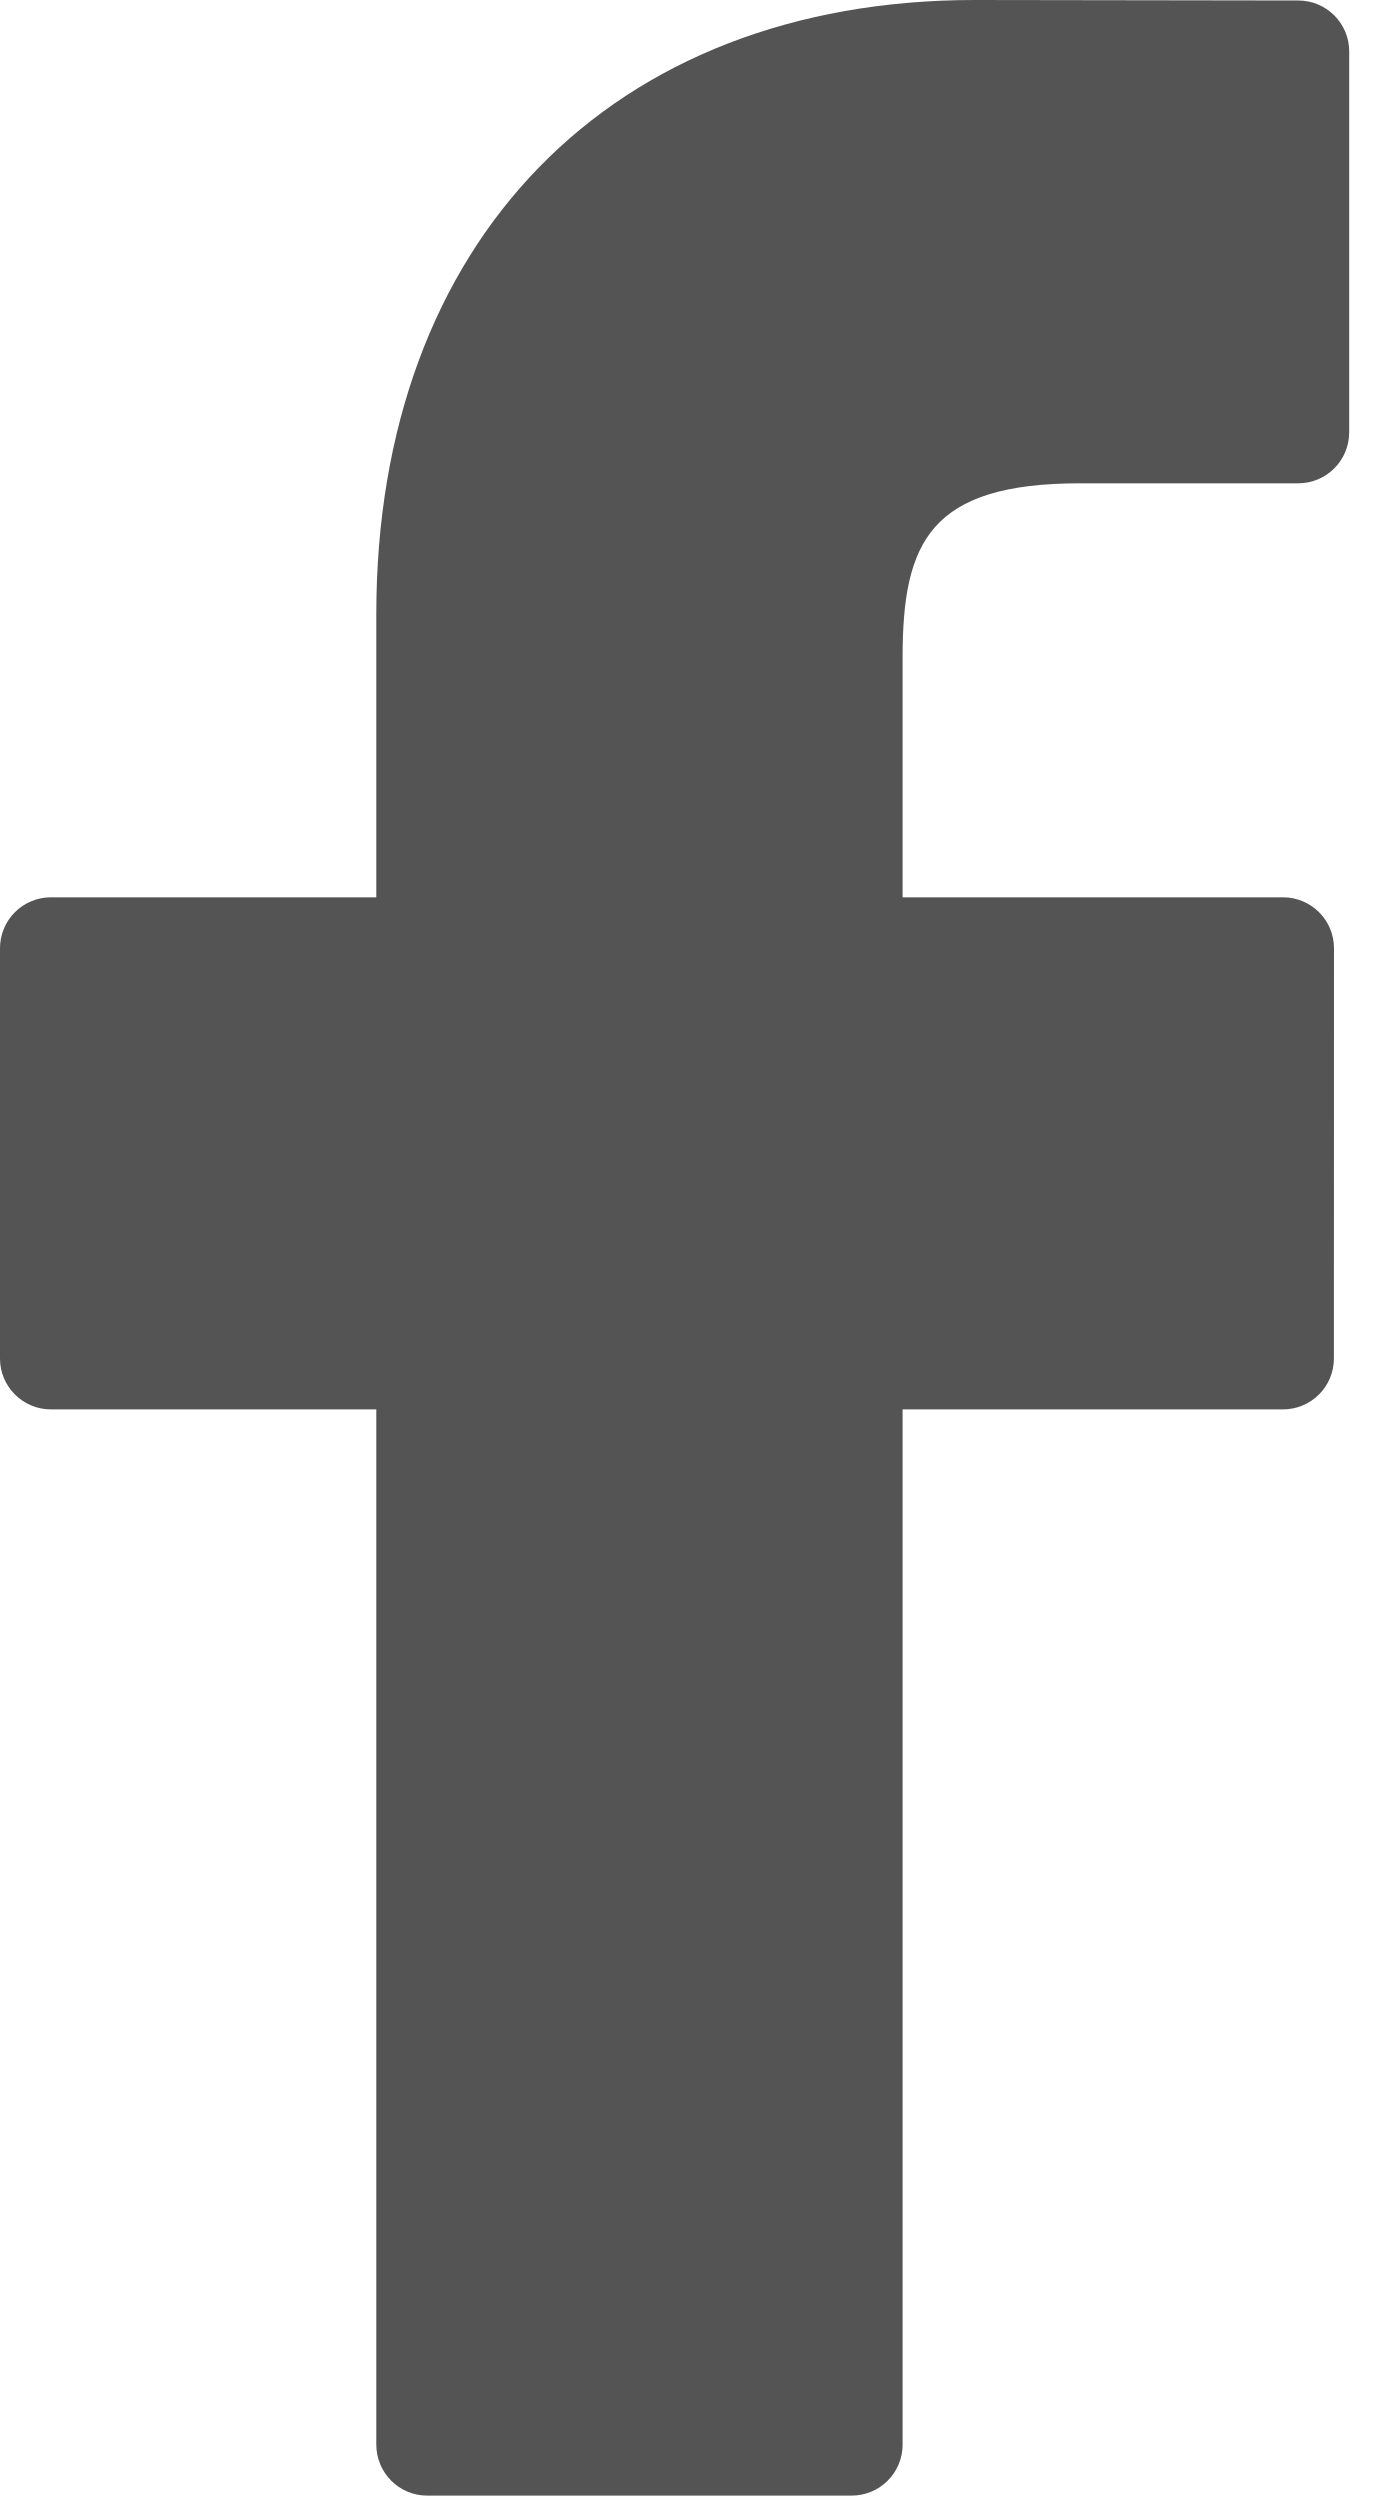
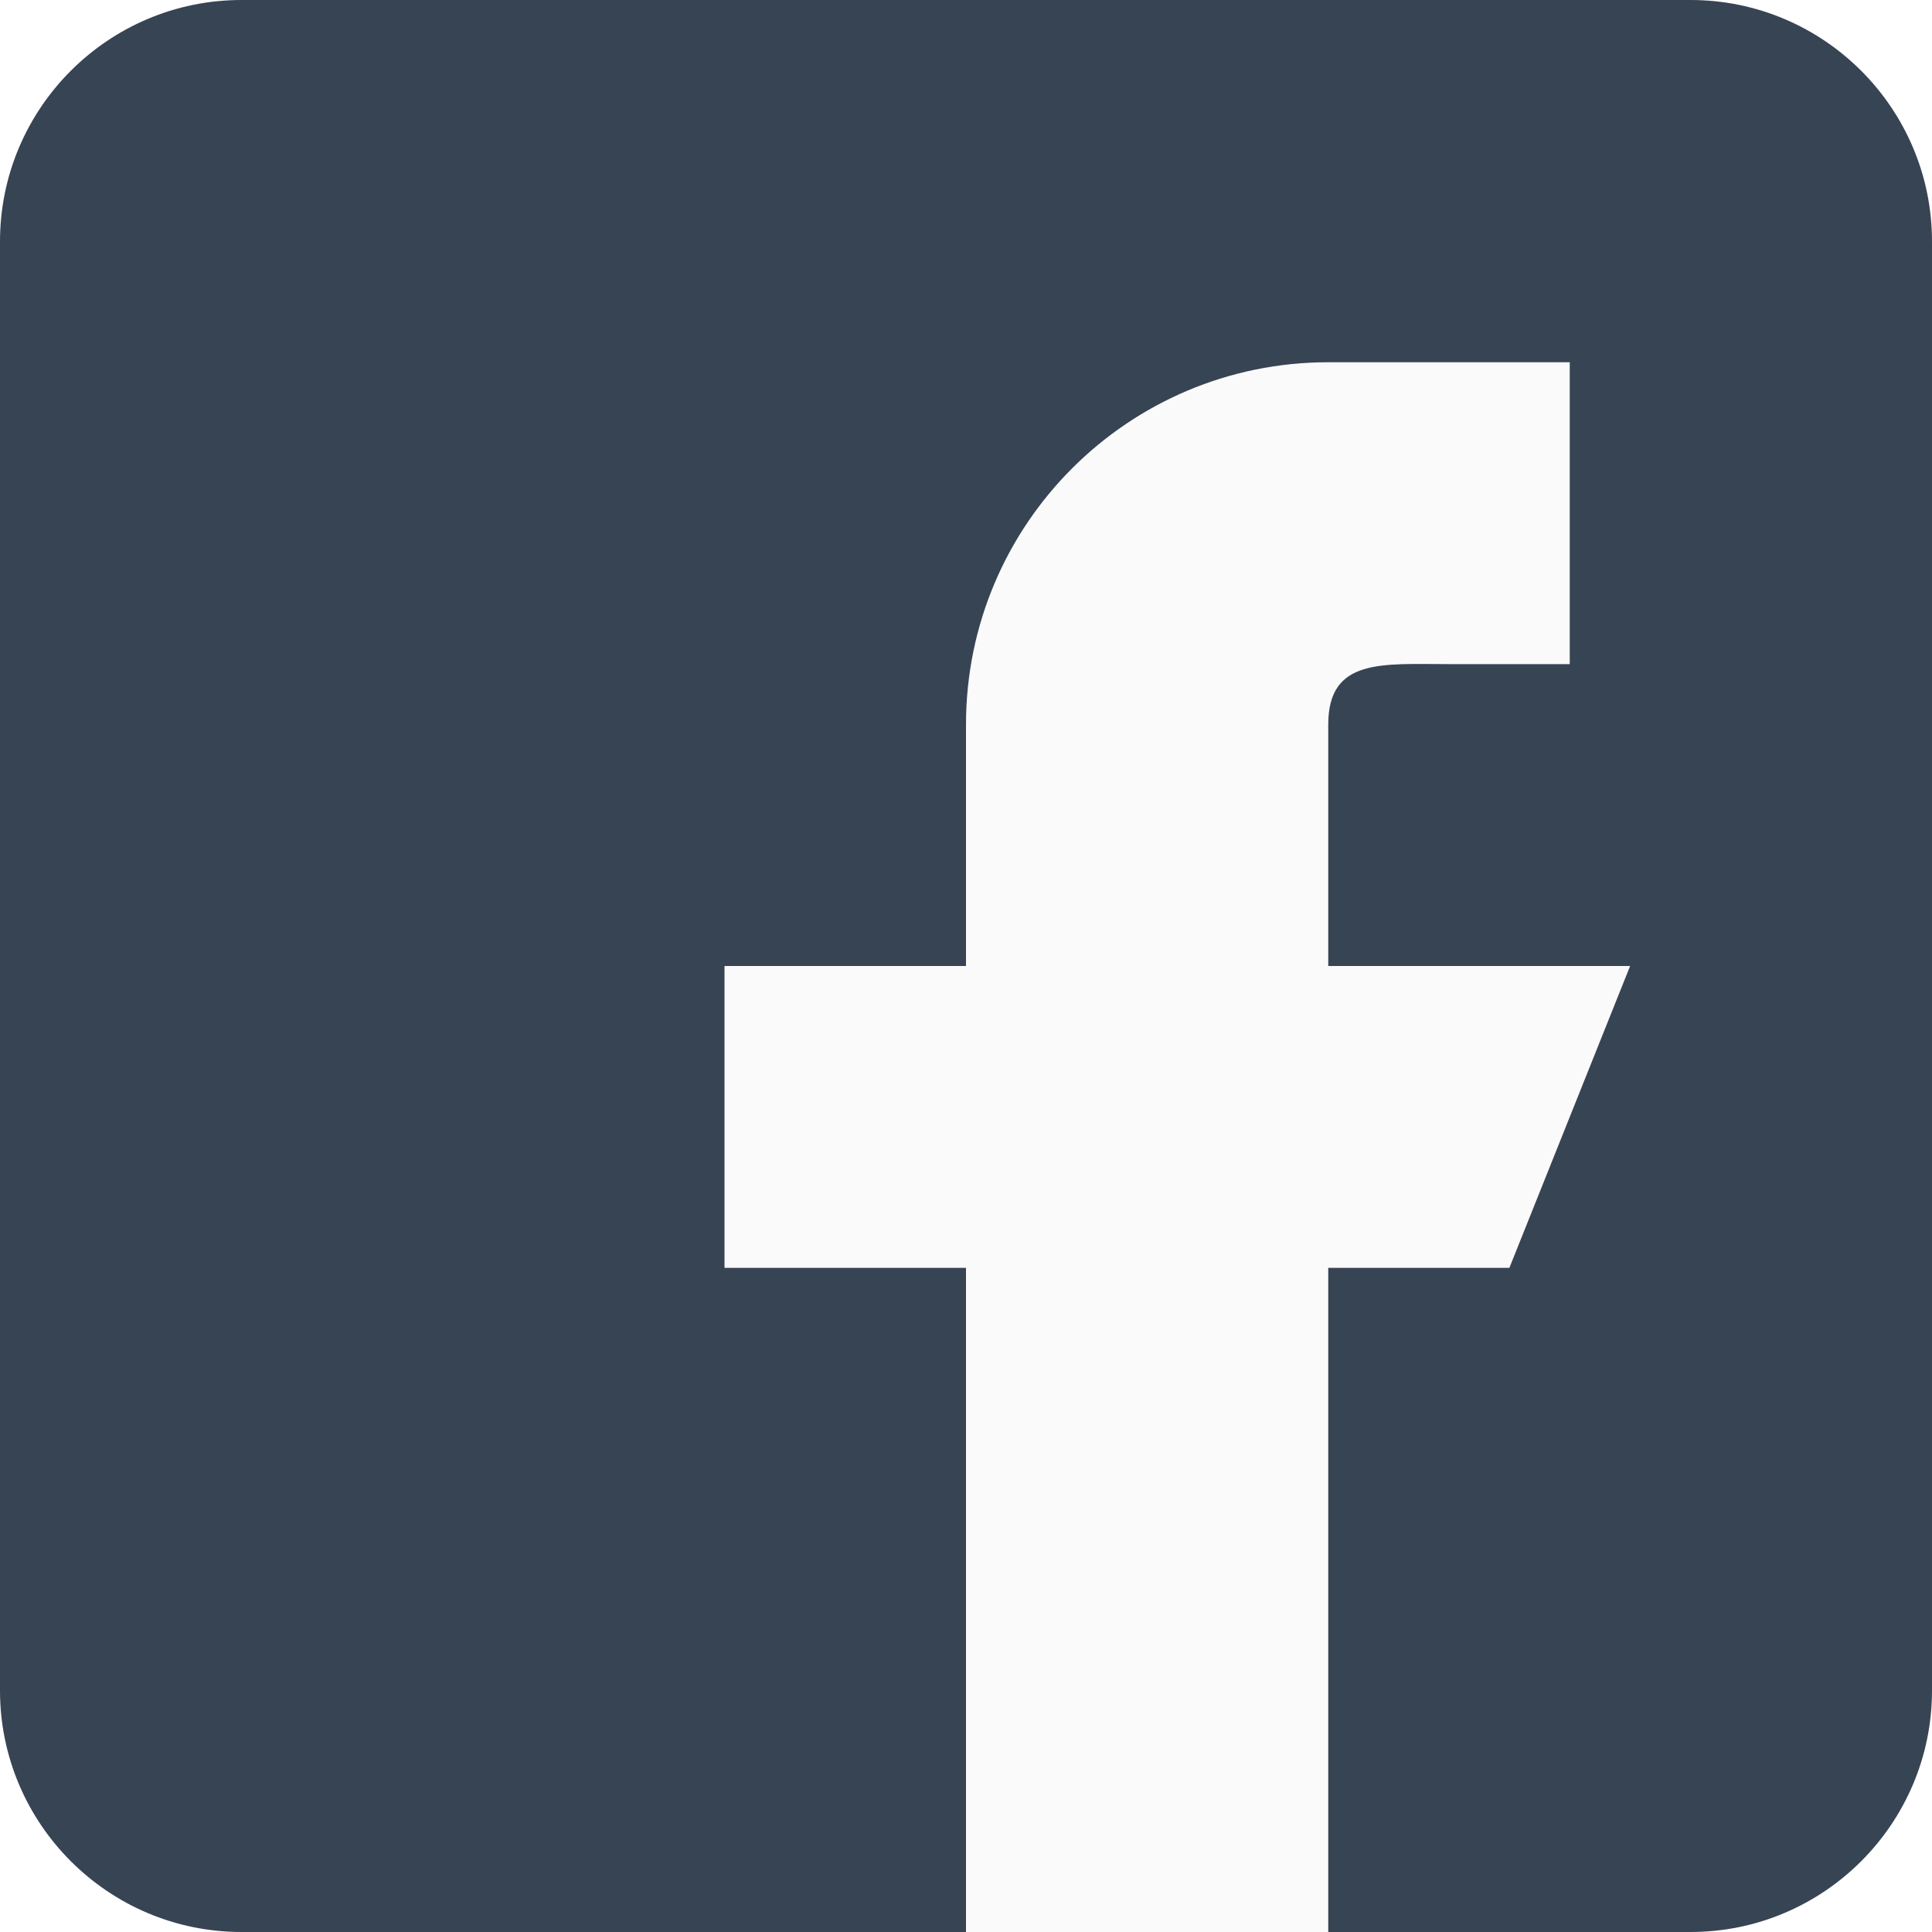
- <svg xmlns="http://www.w3.org/2000/svg" xmlns:xlink="http://www.w3.org/1999/xlink" width="14" height="25" viewBox="0 0 14 25">
-   <defs>
-     <path id="qh6xa" d="M267.984 6192.005l-3.236-.005c-3.636 0-5.985 2.41-5.985 6.141v2.832h-3.254a.509.509 0 0 0-.509.51v4.102c0 .281.228.509.509.509h3.254v10.352c0 .281.227.51.508.51h4.246a.509.509 0 0 0 .509-.51v-10.352h3.804a.509.509 0 0 0 .509-.51l.001-4.102a.51.51 0 0 0-.509-.509h-3.805v-2.4c0-1.154.274-1.74 1.777-1.74h2.18c.281 0 .509-.228.509-.51v-3.809a.509.509 0 0 0-.508-.509z" />
-   </defs>
-   <g>
-     <g transform="translate(-255 -6192)">
-       <g>
-         <use fill="#545454" xlink:href="#qh6xa" />
-       </g>
-     </g>
-   </g>
+ <svg xmlns="http://www.w3.org/2000/svg" width="20" height="20" viewBox="0 0 20 20" fill="none">
+   <path d="M17.5 0H2.5C1.121 0 0 1.121 0 2.5V17.5C0 18.879 1.121 20 2.5 20H17.5C18.879 20 20 18.879 20 17.5V2.5C20 1.121 18.879 0 17.5 0Z" fill="#374454" />
+   <path d="M16.875 10H13.75V7.5C13.75 6.81 14.31 6.875 15 6.875H16.25V3.75H13.75C11.679 3.75 10 5.429 10 7.5V10H7.5V13.125H10V20H13.75V13.125H15.625L16.875 10Z" fill="#FAFAFA" />
</svg>
